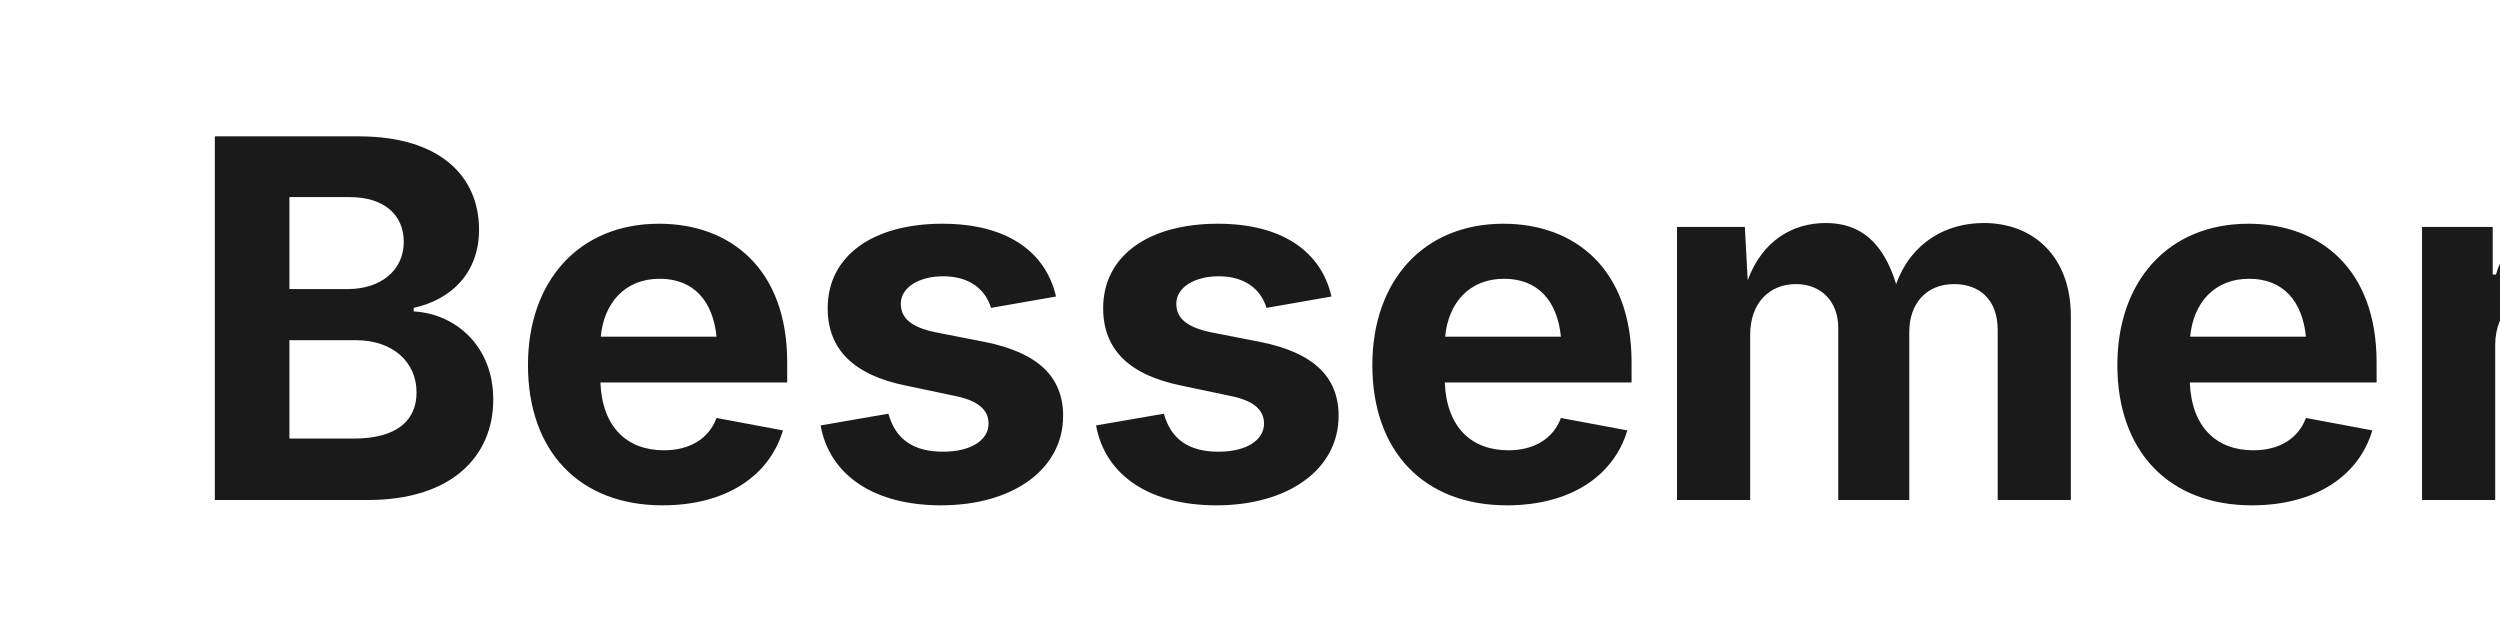
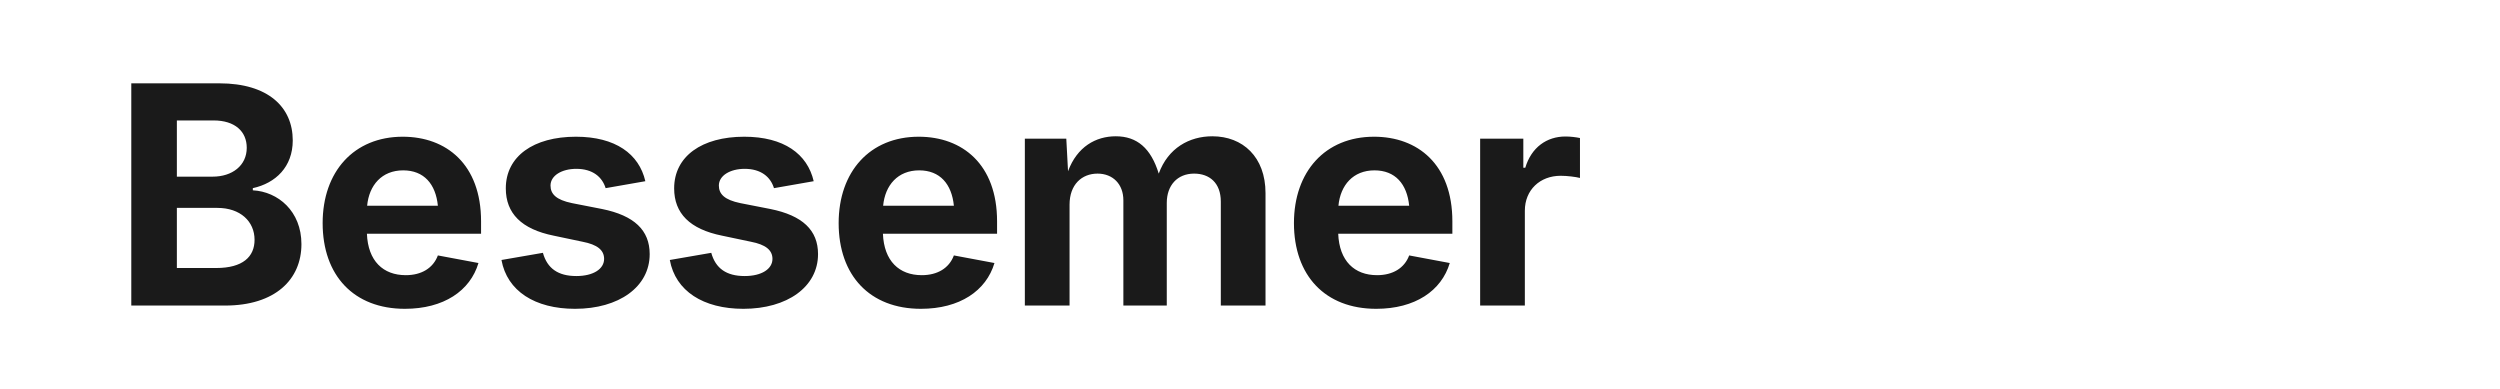
- <svg xmlns="http://www.w3.org/2000/svg" viewBox="0 0 110 28">
+ <svg xmlns="http://www.w3.org/2000/svg" viewBox="0 0 180 28">
  <defs>
    <style>
      .bvp-text { font-family: -apple-system, BlinkMacSystemFont, 'Segoe UI', sans-serif; font-size: 22px; font-weight: 700; letter-spacing: -0.2px; }
    </style>
  </defs>
  <text x="8" y="22" class="bvp-text" fill="#1a1a1a">Bessemer</text>
</svg>
